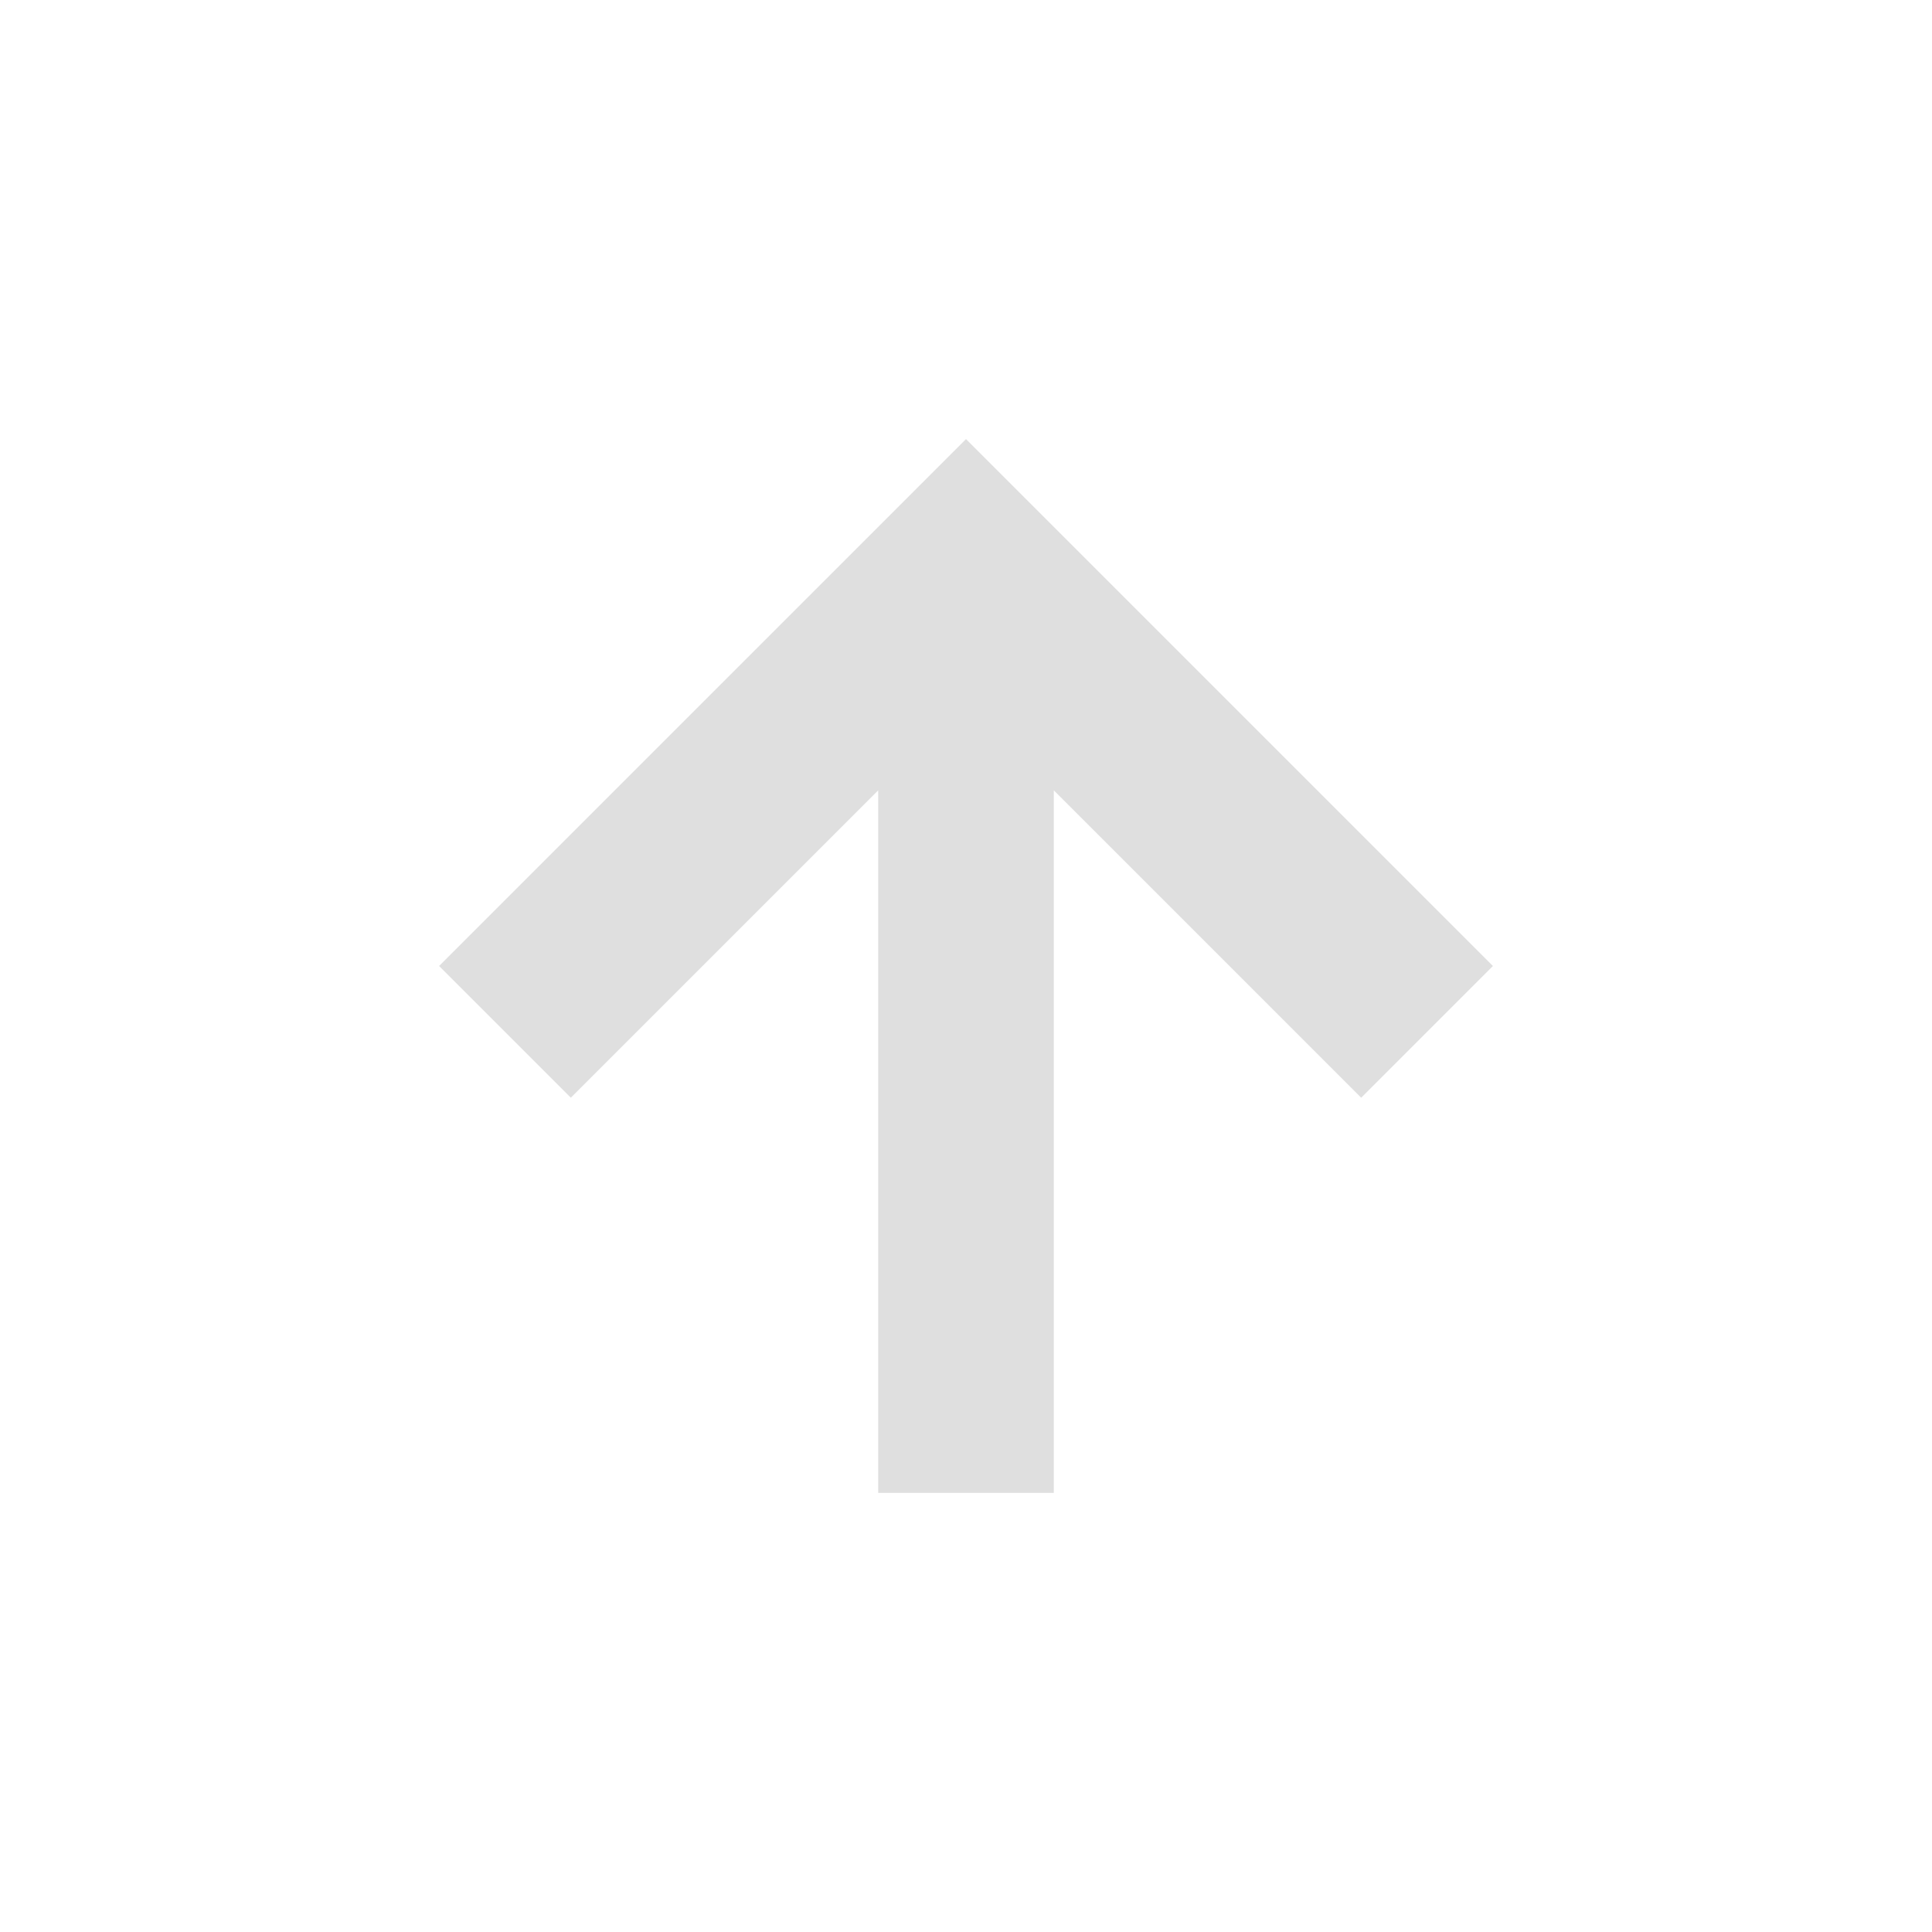
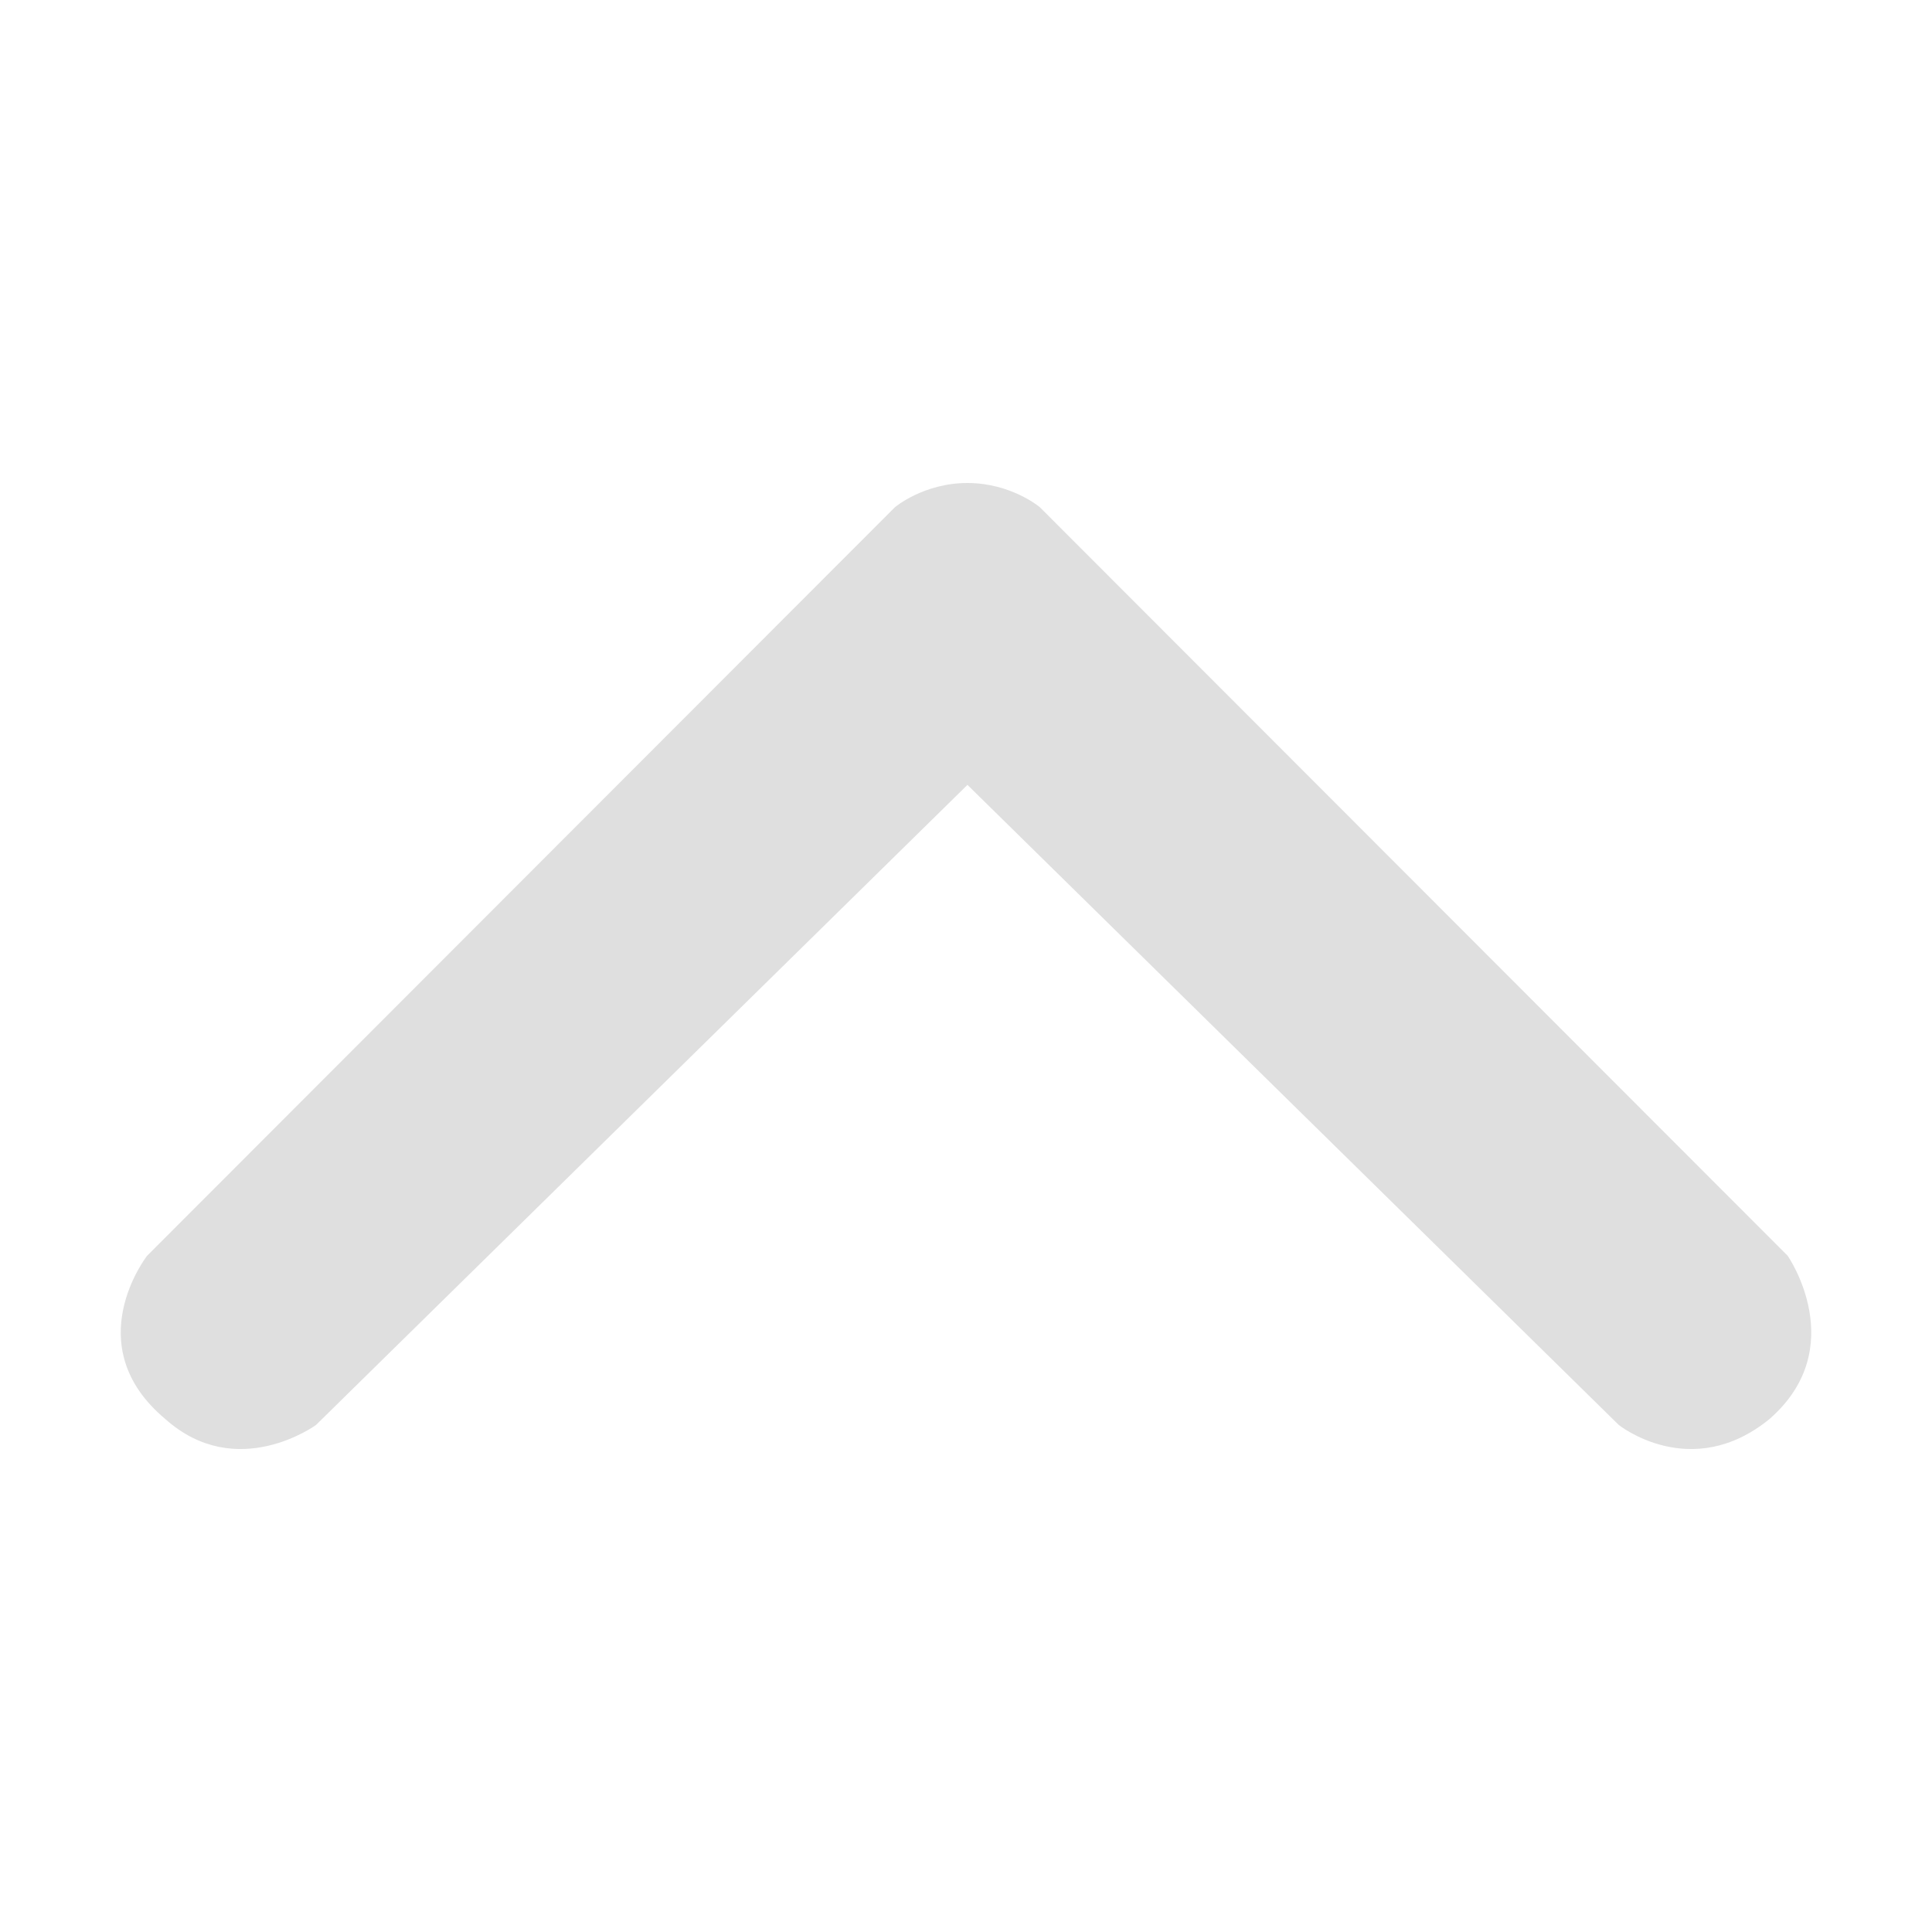
<svg xmlns="http://www.w3.org/2000/svg" width="22" height="22" version="1.1">
  <defs>
    <style id="current-color-scheme" type="text/css">
   .ColorScheme-Text { color:#dfdfdf; } .ColorScheme-Highlight { color:#4285f4; } .ColorScheme-NeutralText { color:#ff9800; } .ColorScheme-PositiveText { color:#4caf50; } .ColorScheme-NegativeText { color:#f44336; }
  </style>
  </defs>
-   <g transform="matrix(1,0,0,1,3,3)">
-     <path class="ColorScheme-Text" d="M 7,14 V 6 L 3.5,9.5 2,8 8,2 14,8 12.5,9.5 9,6 V 14 Z" style="fill:currentColor" />
+   <g transform="scale(1.375)">
+     <path style="fill:currentColor" class="ColorScheme-Text" d="M8.611 4.2C8.611 4.2 8.374 4 8.012 4C7.649 4 7.412 4.2 7.412 4.2L1.218 10.4C1.218 10.4 0.639 11.14 1.368 11.751C1.96 12.281 2.617 11.801 2.617 11.801L8.012 6.5L13.406 11.801C13.406 11.801 14.006 12.281 14.655 11.751C15.331 11.159 14.805 10.4 14.805 10.4L8.611 4.2Z" />
  </g>
</svg>
